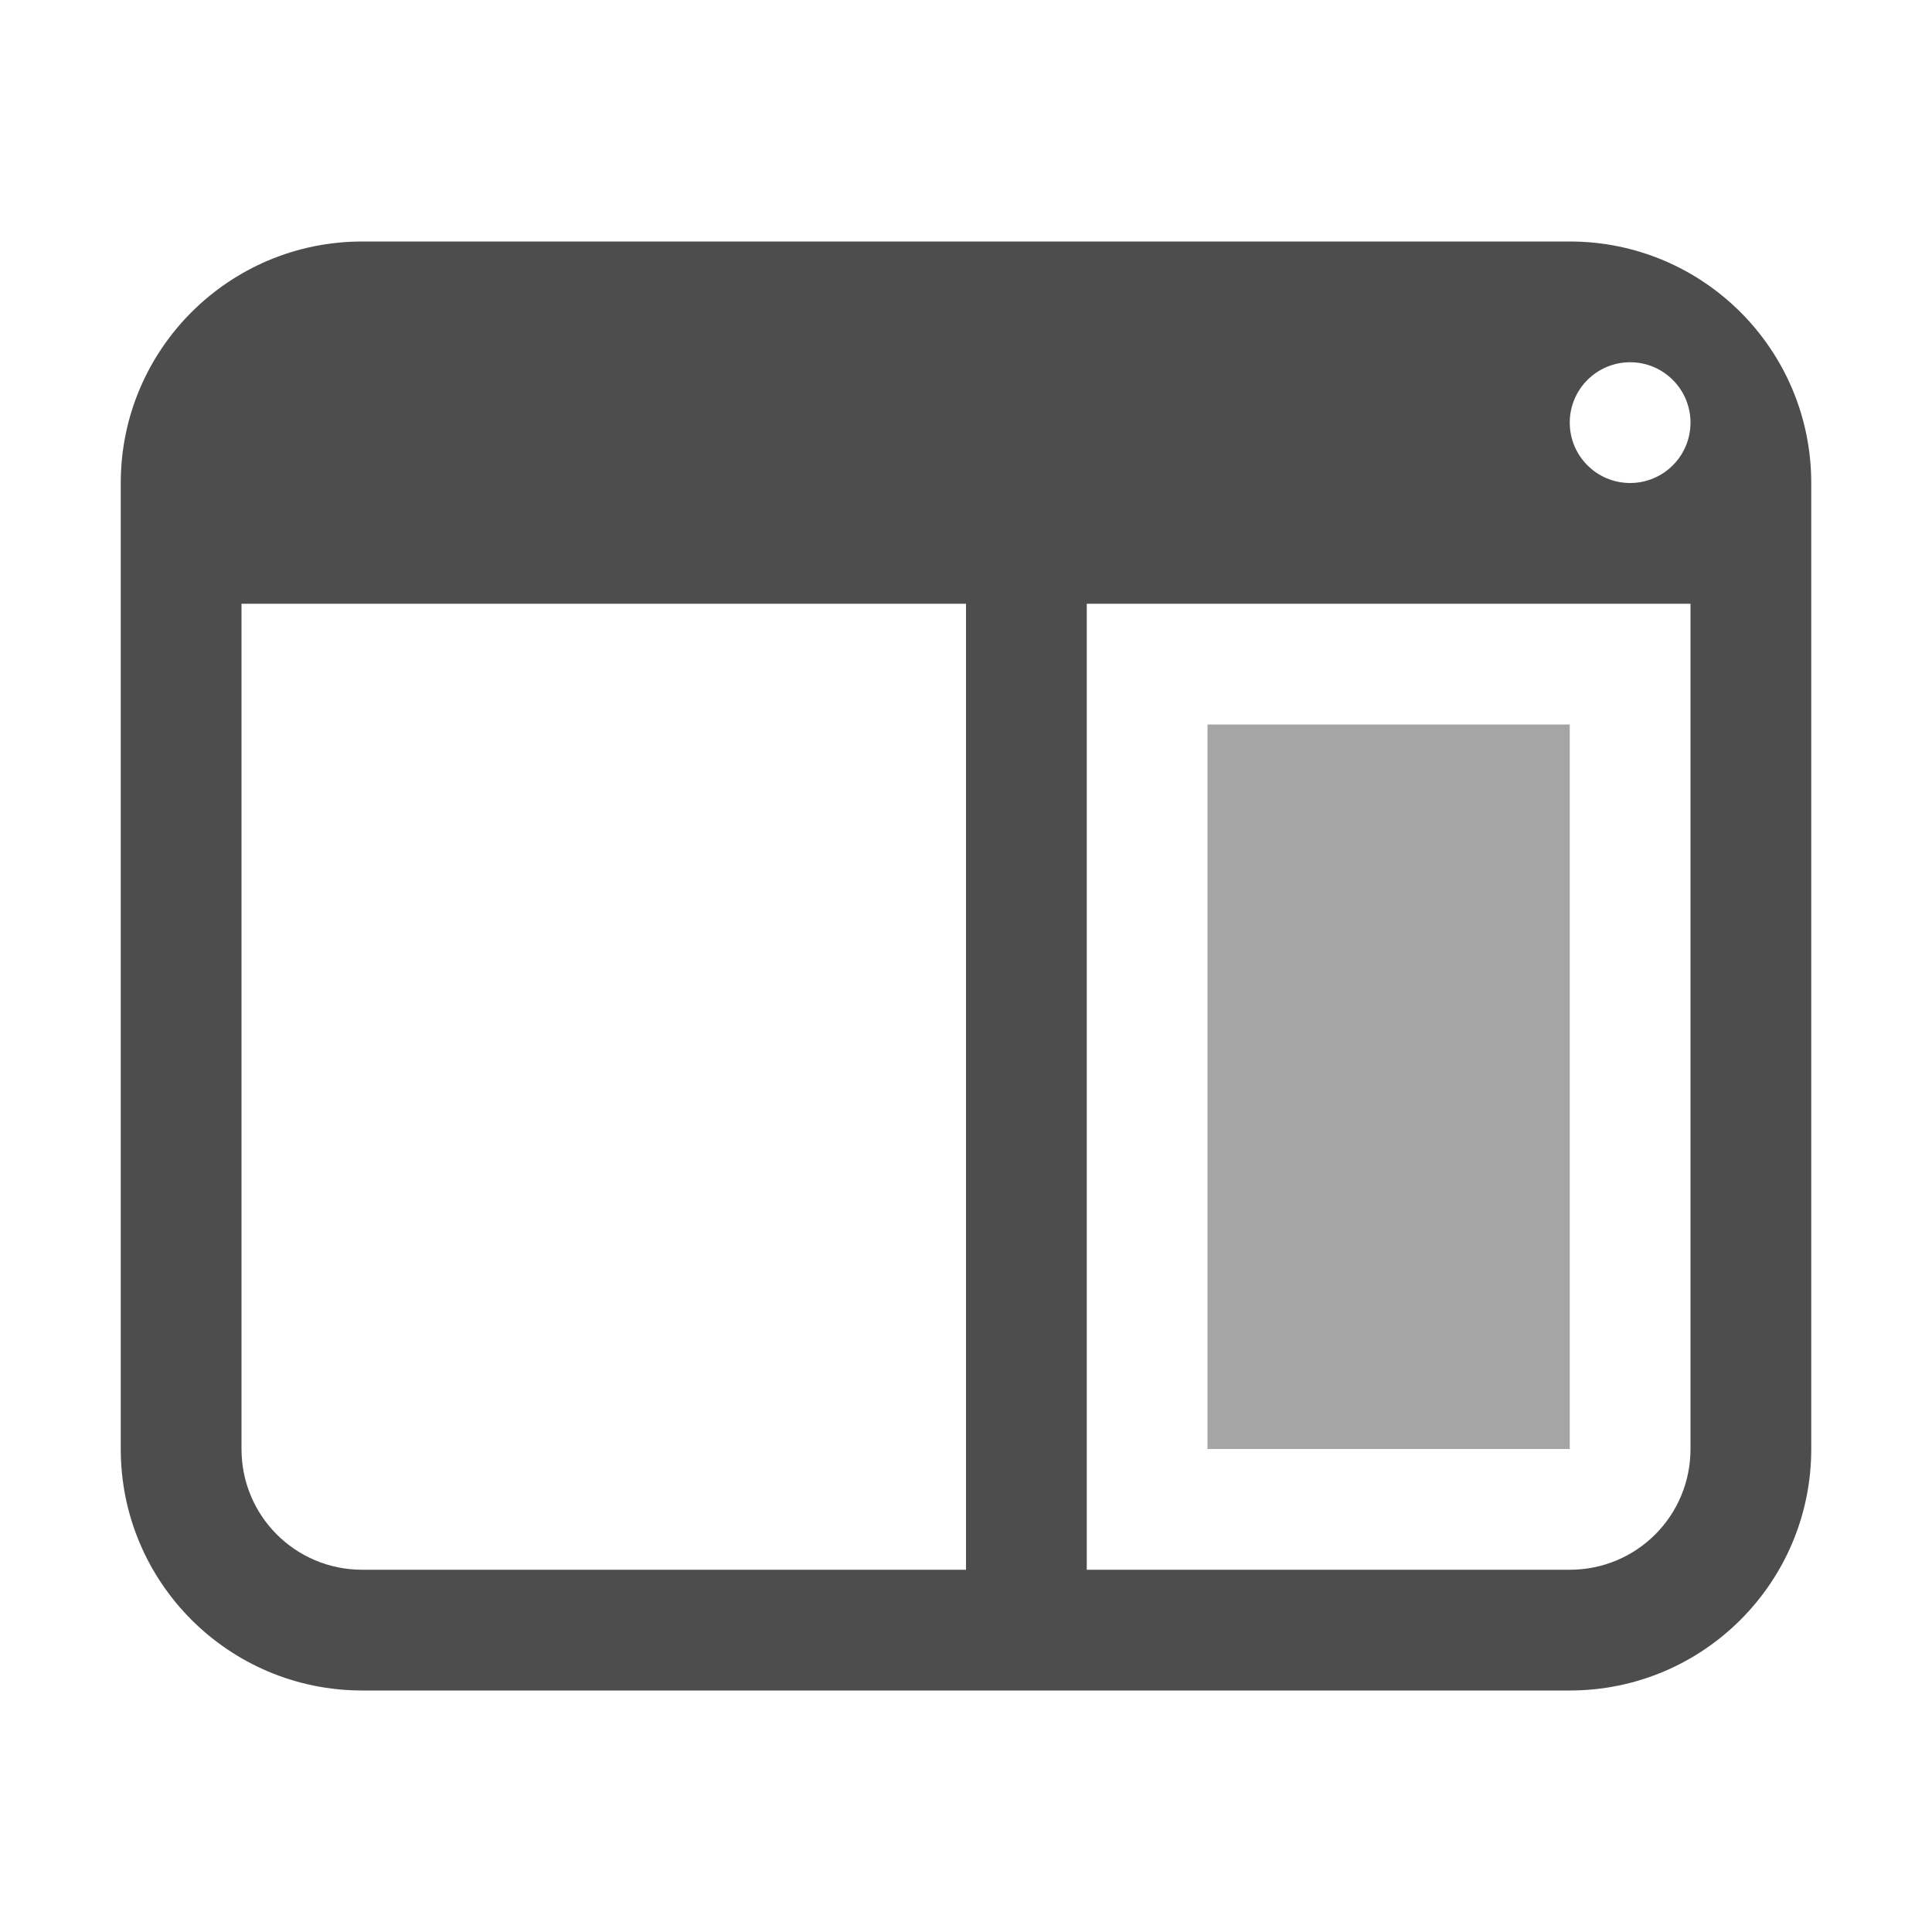
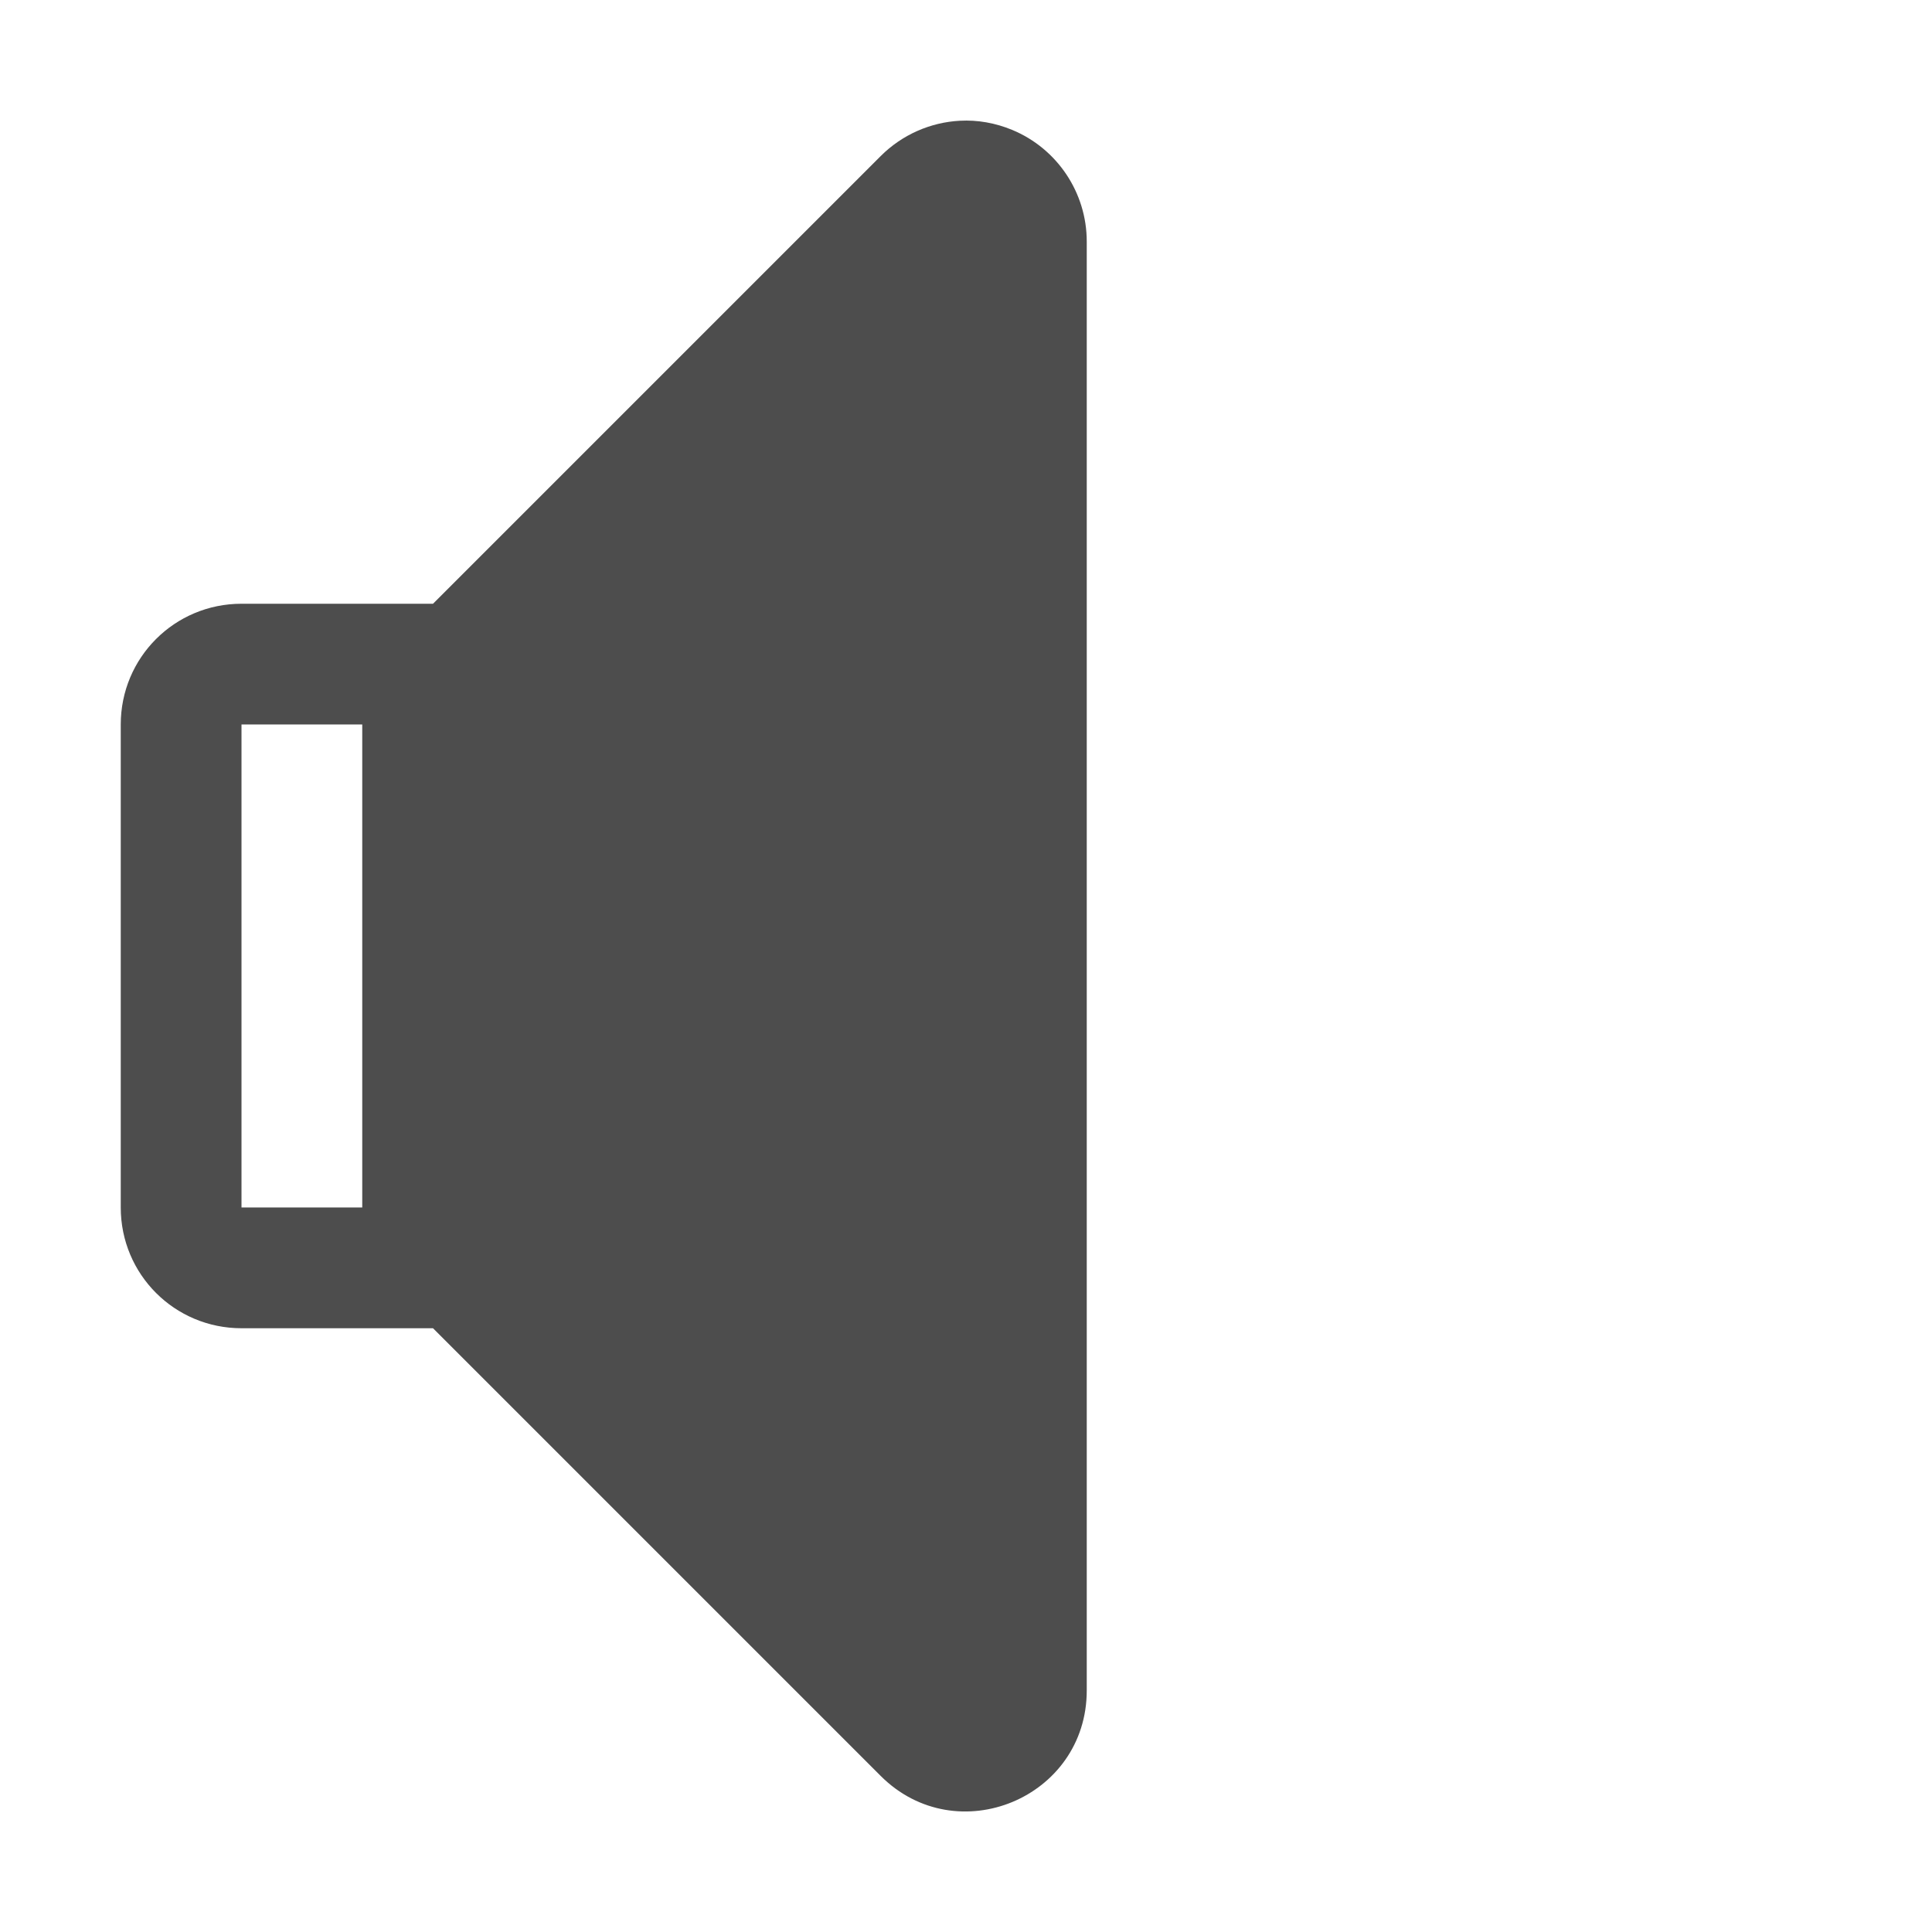
<svg xmlns="http://www.w3.org/2000/svg" width="16" height="16" viewBox="0 0 16 16" id="svg2" version="1.1">
  <defs id="defs3051">
    <style type="text/css" id="current-color-scheme">
    .ColorScheme-Text {
    color:#4d4d4d;
    }
    </style>
  </defs>
  <g id="layer1" transform="translate(-3,-1033.362)">
-     <path style="fill:currentColor;fill-opacity:1;stroke:none" class="ColorScheme-Text" d="M 3 2 C 1.895 2 1 2.895 1 4 L 1 12 C 1 13.105 1.895 14 3 14 L 13 14 C 14.105 14 15 13.105 15 12 L 15 4 C 15 2.895 14.105 2 13 2 L 3 2 z M 13.5 3 A 0.5 0.5 0 0 1 14 3.5 A 0.5 0.5 0 0 1 13.5 4 A 0.5 0.5 0 0 1 13 3.5 A 0.5 0.5 0 0 1 13.5 3 z M 2 5 L 8 5 L 8 12 L 8 13 L 7 13 L 3 13 C 2.446 13 2 12.554 2 12 L 2 5 z M 9 5 L 14 5 L 14 12 C 14 12.554 13.554 13 13 13 L 9 13 L 9 12 L 9 5 z " transform="translate(3,1033.362)" id="rect4140" />
-     <rect style="fill:currentColor;fill-opacity:0.5;stroke:none" class="ColorScheme-Text" id="rect1" width="3" height="6" x="13" y="1039.362" />
+     <path id="path1" style="fill:currentColor;fill-opacity:1;stroke:none" class="ColorScheme-Text" d="m 10.949,1034.362 c -0.242,0.013 -0.477,0.114 -0.656,0.293 l -3.707,3.707 H 5 c -0.554,0 -1,0.446 -1,1 v 4 c 0,0.554 0.446,1 1,1 h 1.586 l 3.707,3.707 c 0.63,0.63 1.707,0.184 1.707,-0.707 v -4 -4 -4 c -3.7e-5,-0.404 -0.244,-0.769 -0.617,-0.924 -0.14,-0.058 -0.288,-0.084 -0.434,-0.076 z m -5.949,5 h 1 v 4 H 5 v -0.586 -2.828 z" />
  </g>
</svg>
